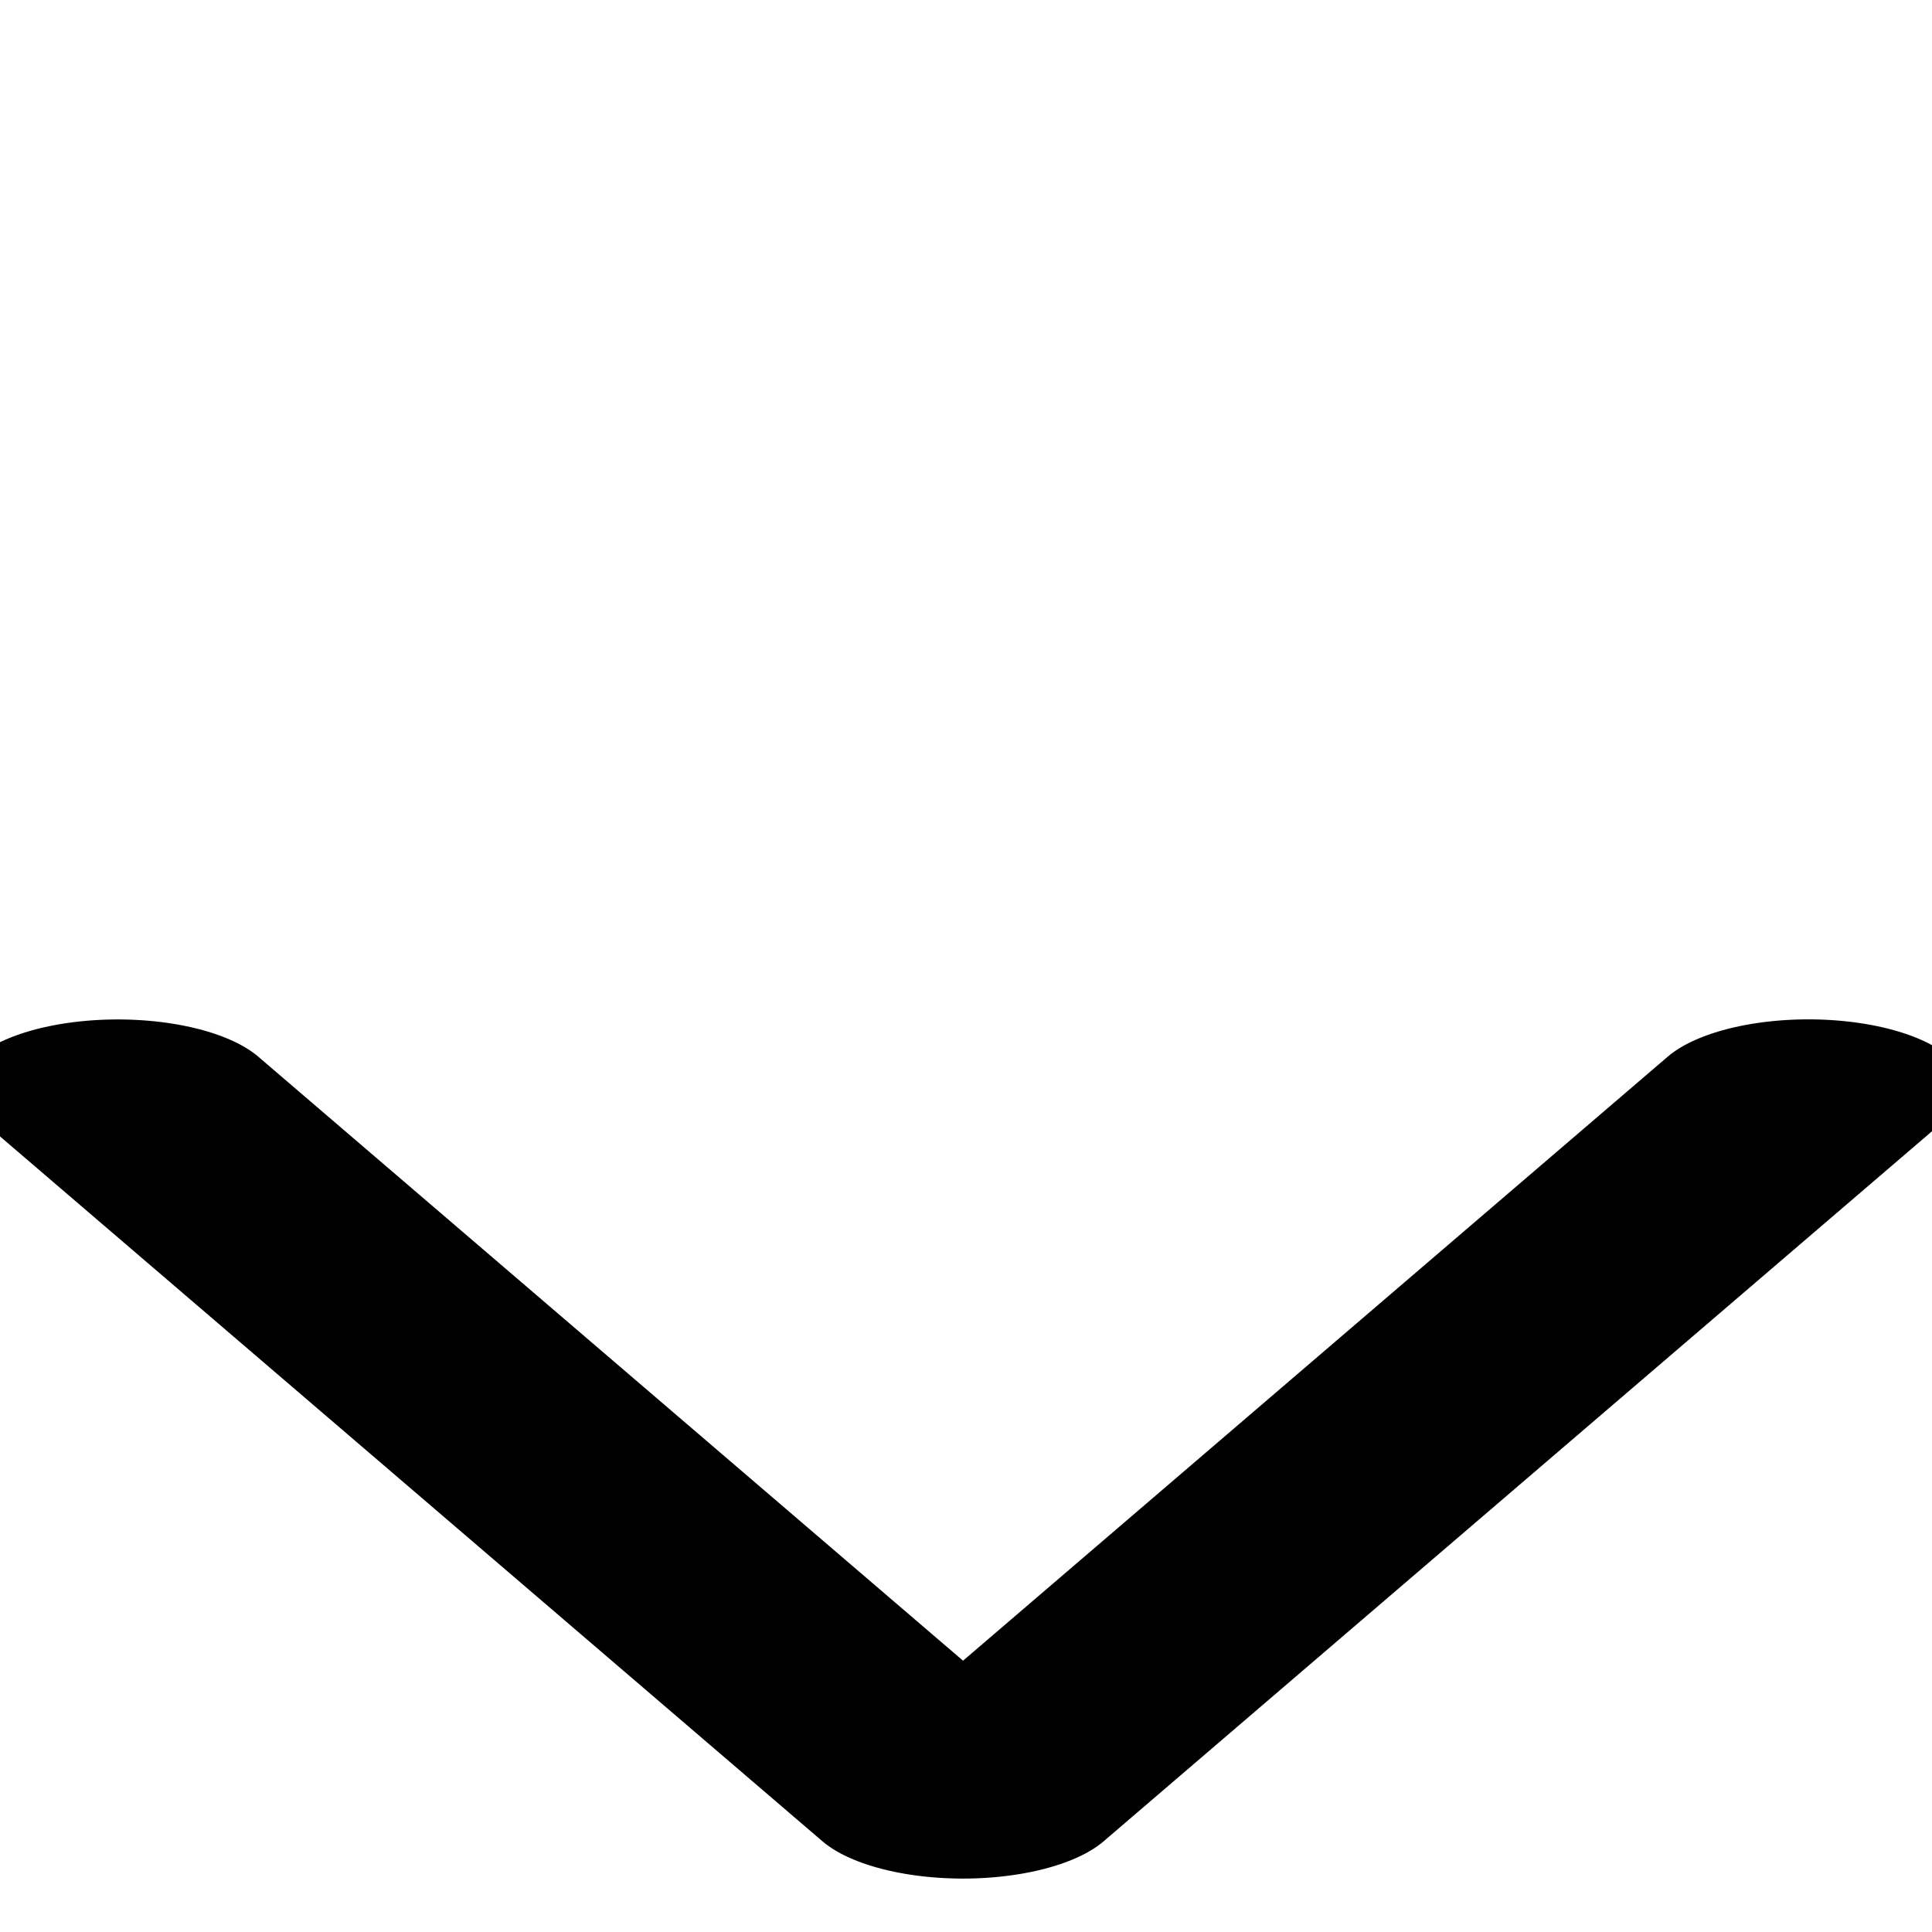
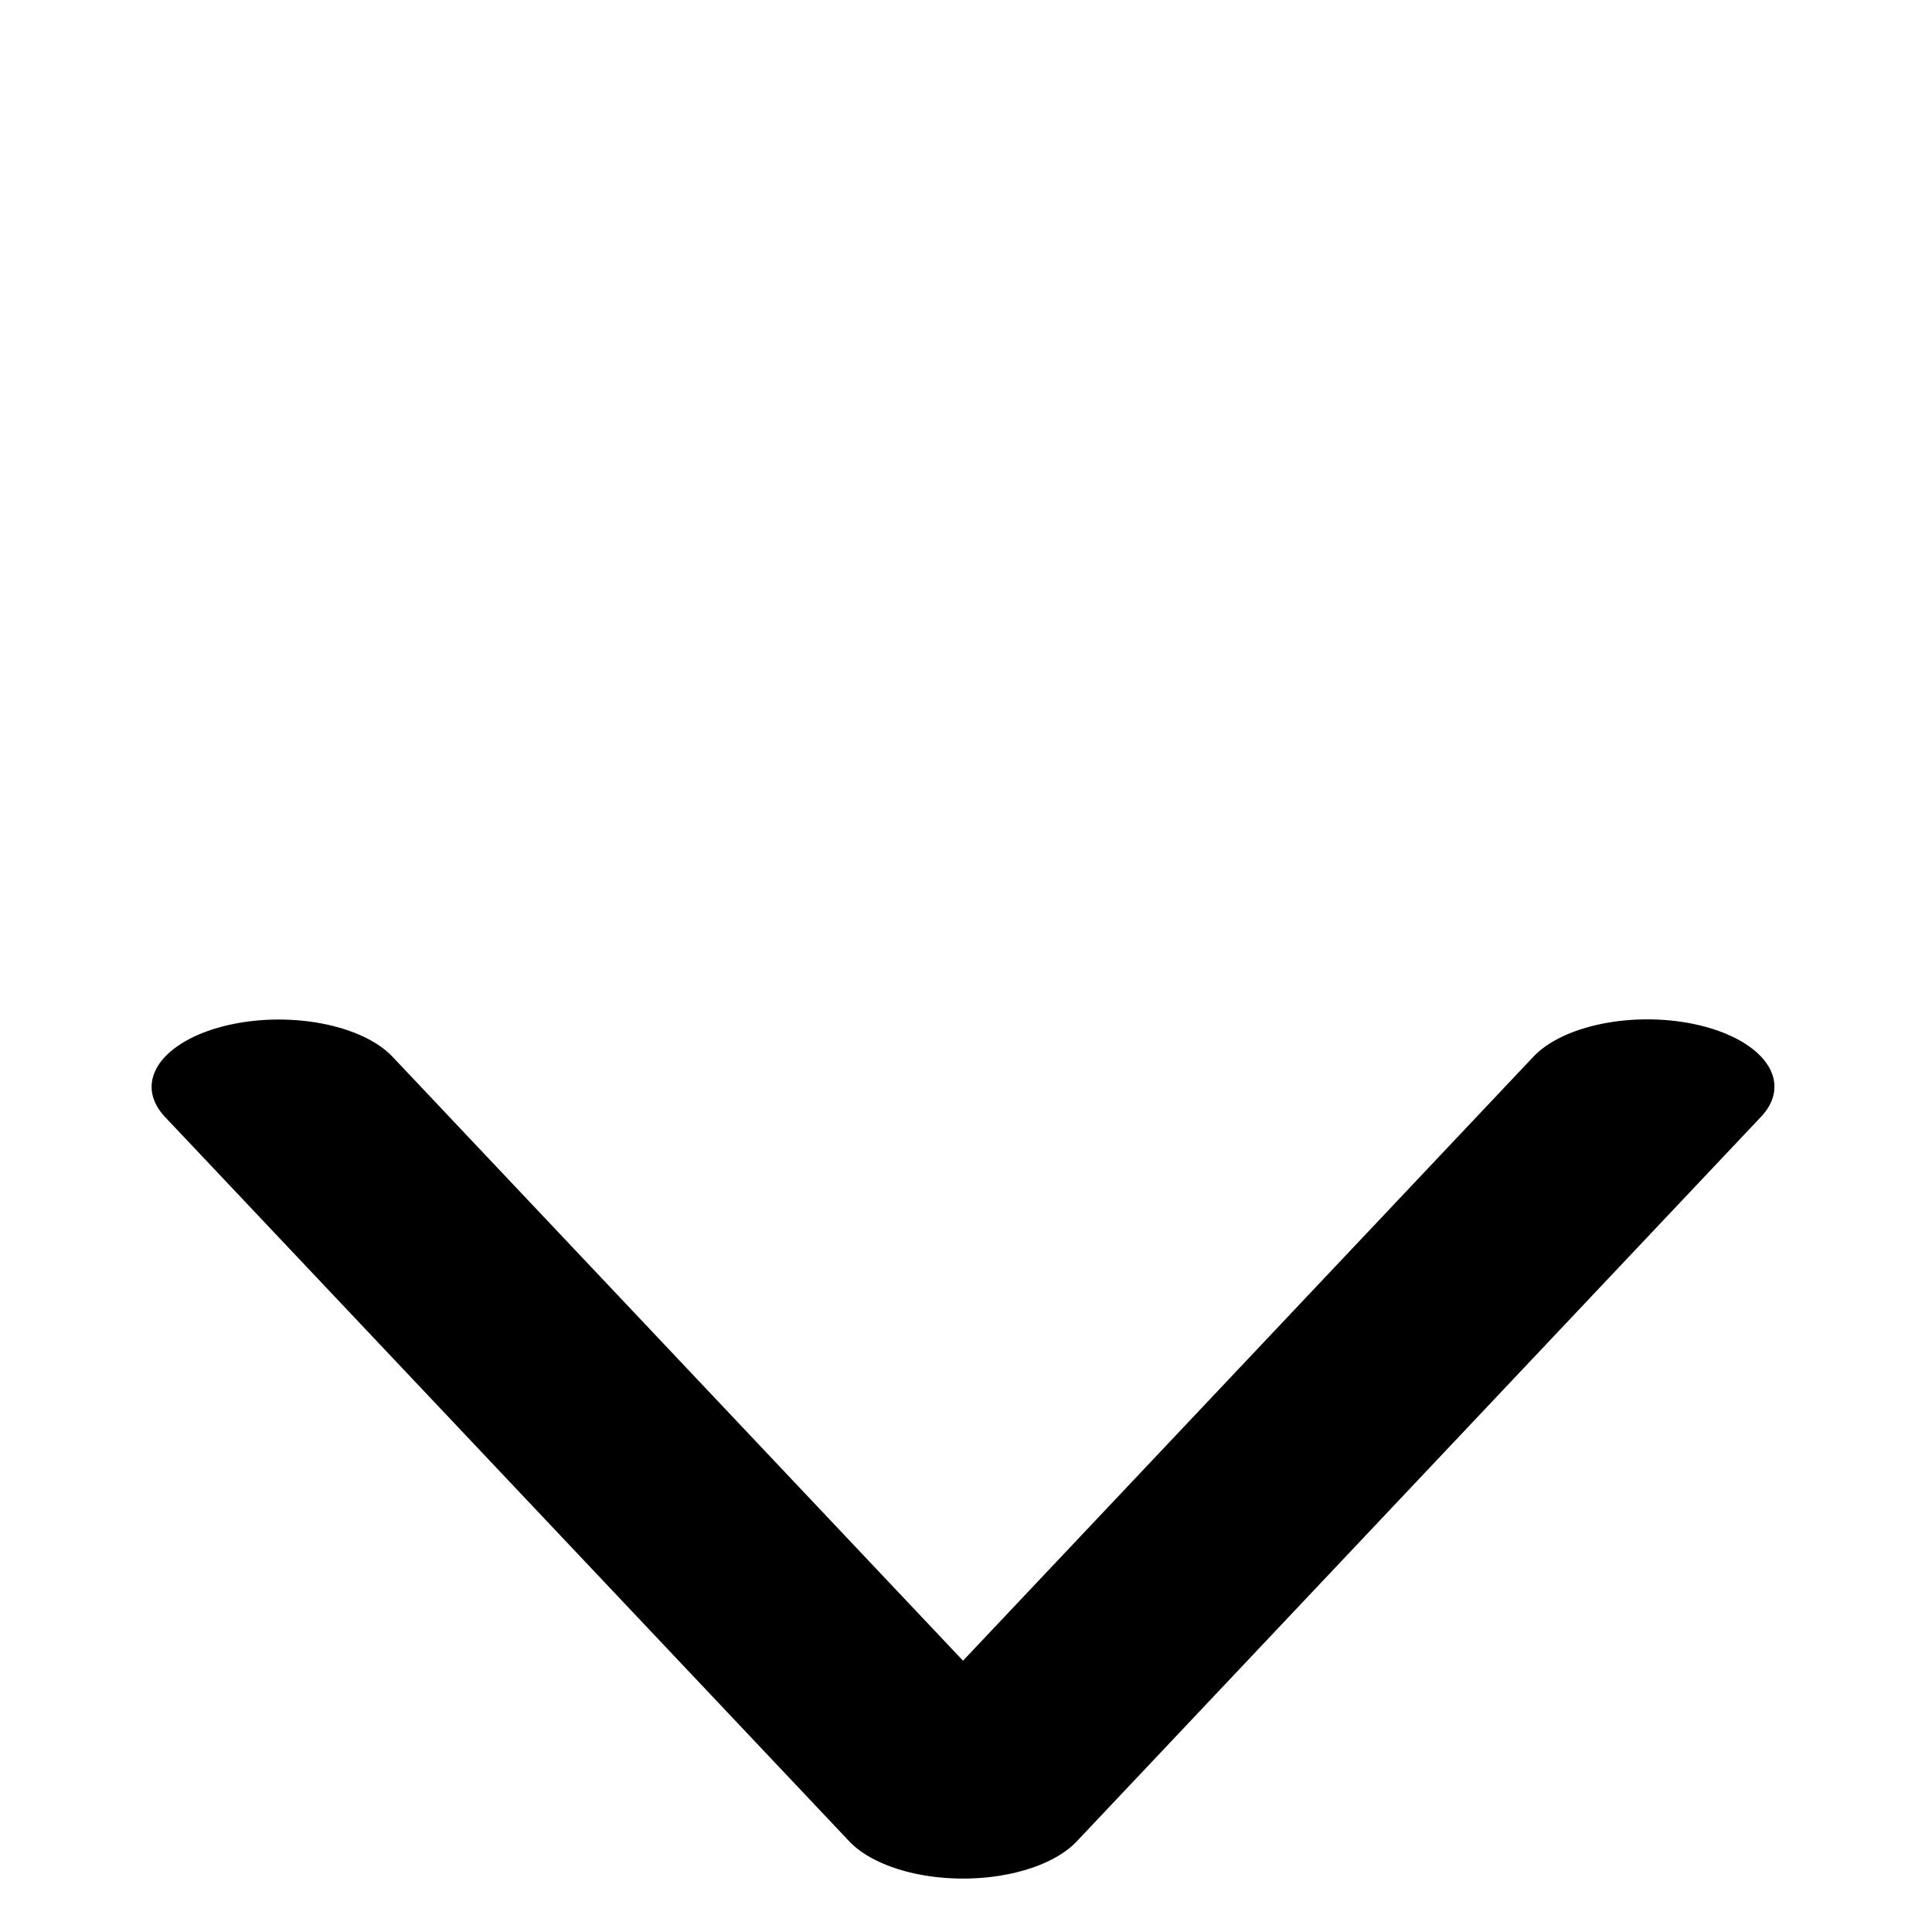
<svg xmlns="http://www.w3.org/2000/svg" viewBox="0 0 24 24" fill-rule="evenodd" clip-rule="evenodd" stroke-linecap="round" stroke-linejoin="round" stroke-miterlimit="1.414">
-   <path d="M7.55 21.215l4.143-8.286 4.143 8.285" fill="none" stroke-width="1.54" stroke="#000" transform="matrix(-2.53457 0 0 -1.08625 41.6 36.544)" />
+   <path d="M7.55 21.215l4.143-8.286 4.143 8.284" fill="none" stroke-width="1.54" stroke="#000" transform="matrix(-2.05165 0 0 -1.08625 35.953 36.544)" />
</svg>
